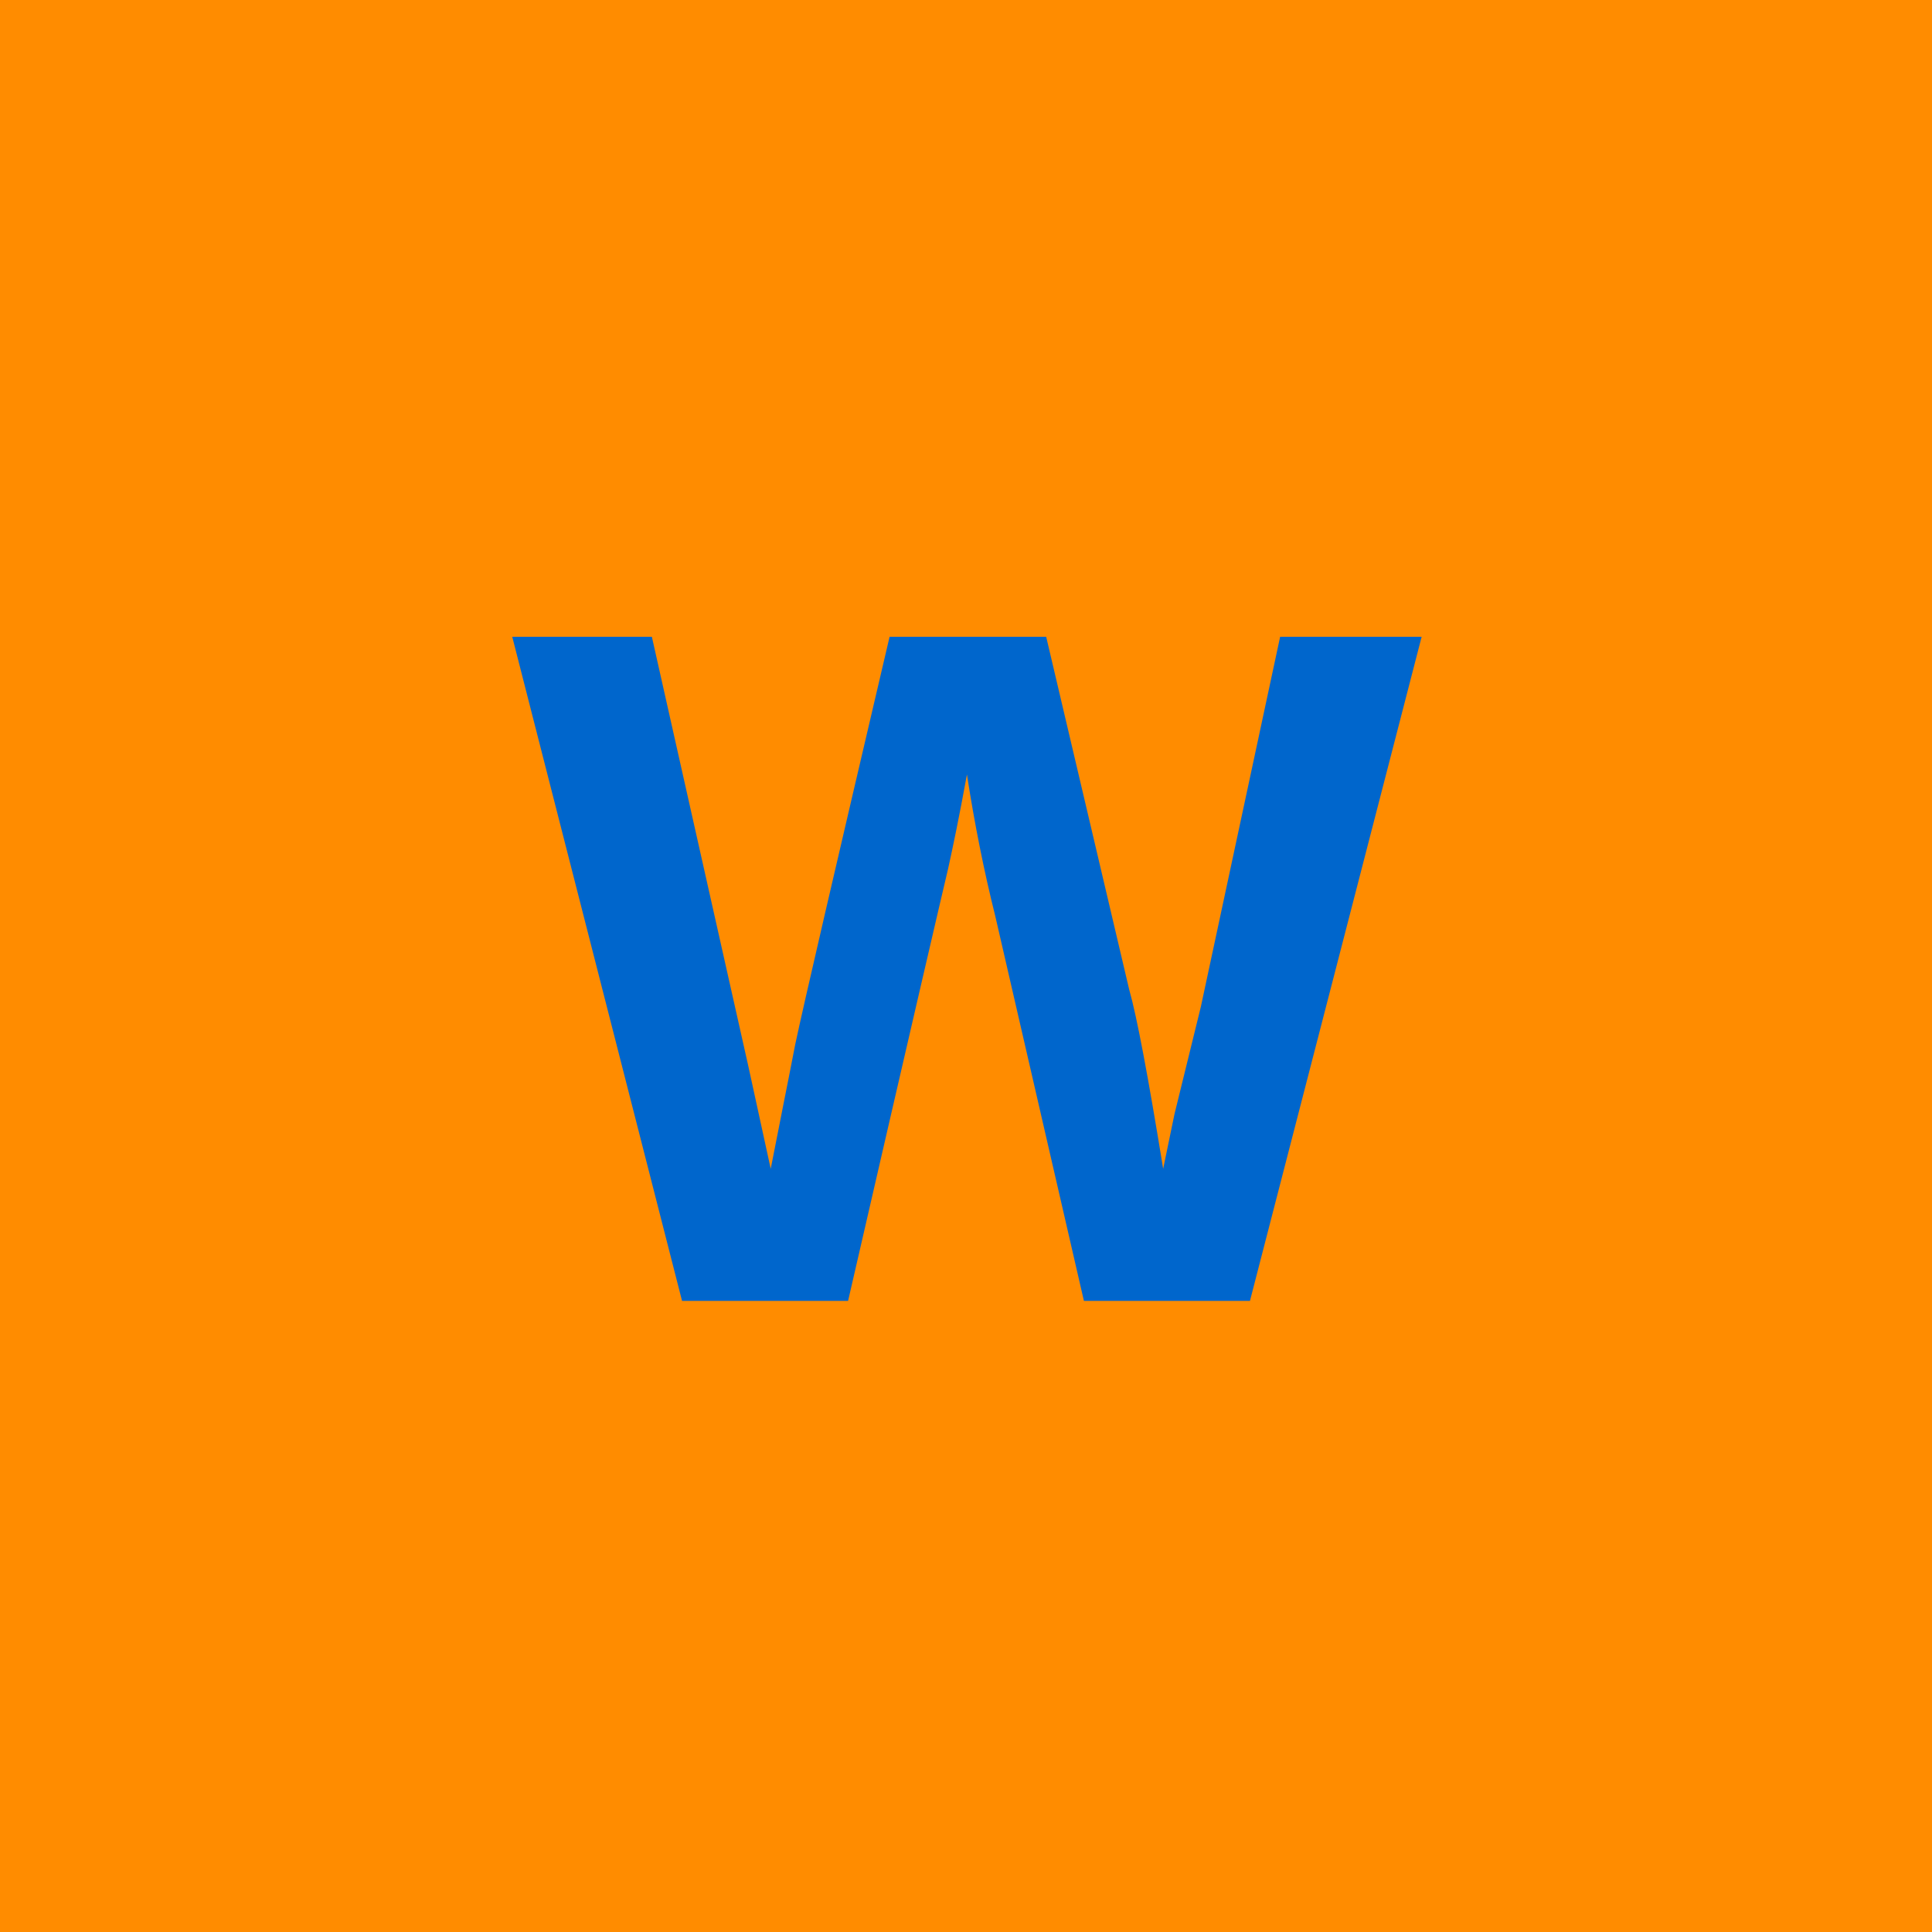
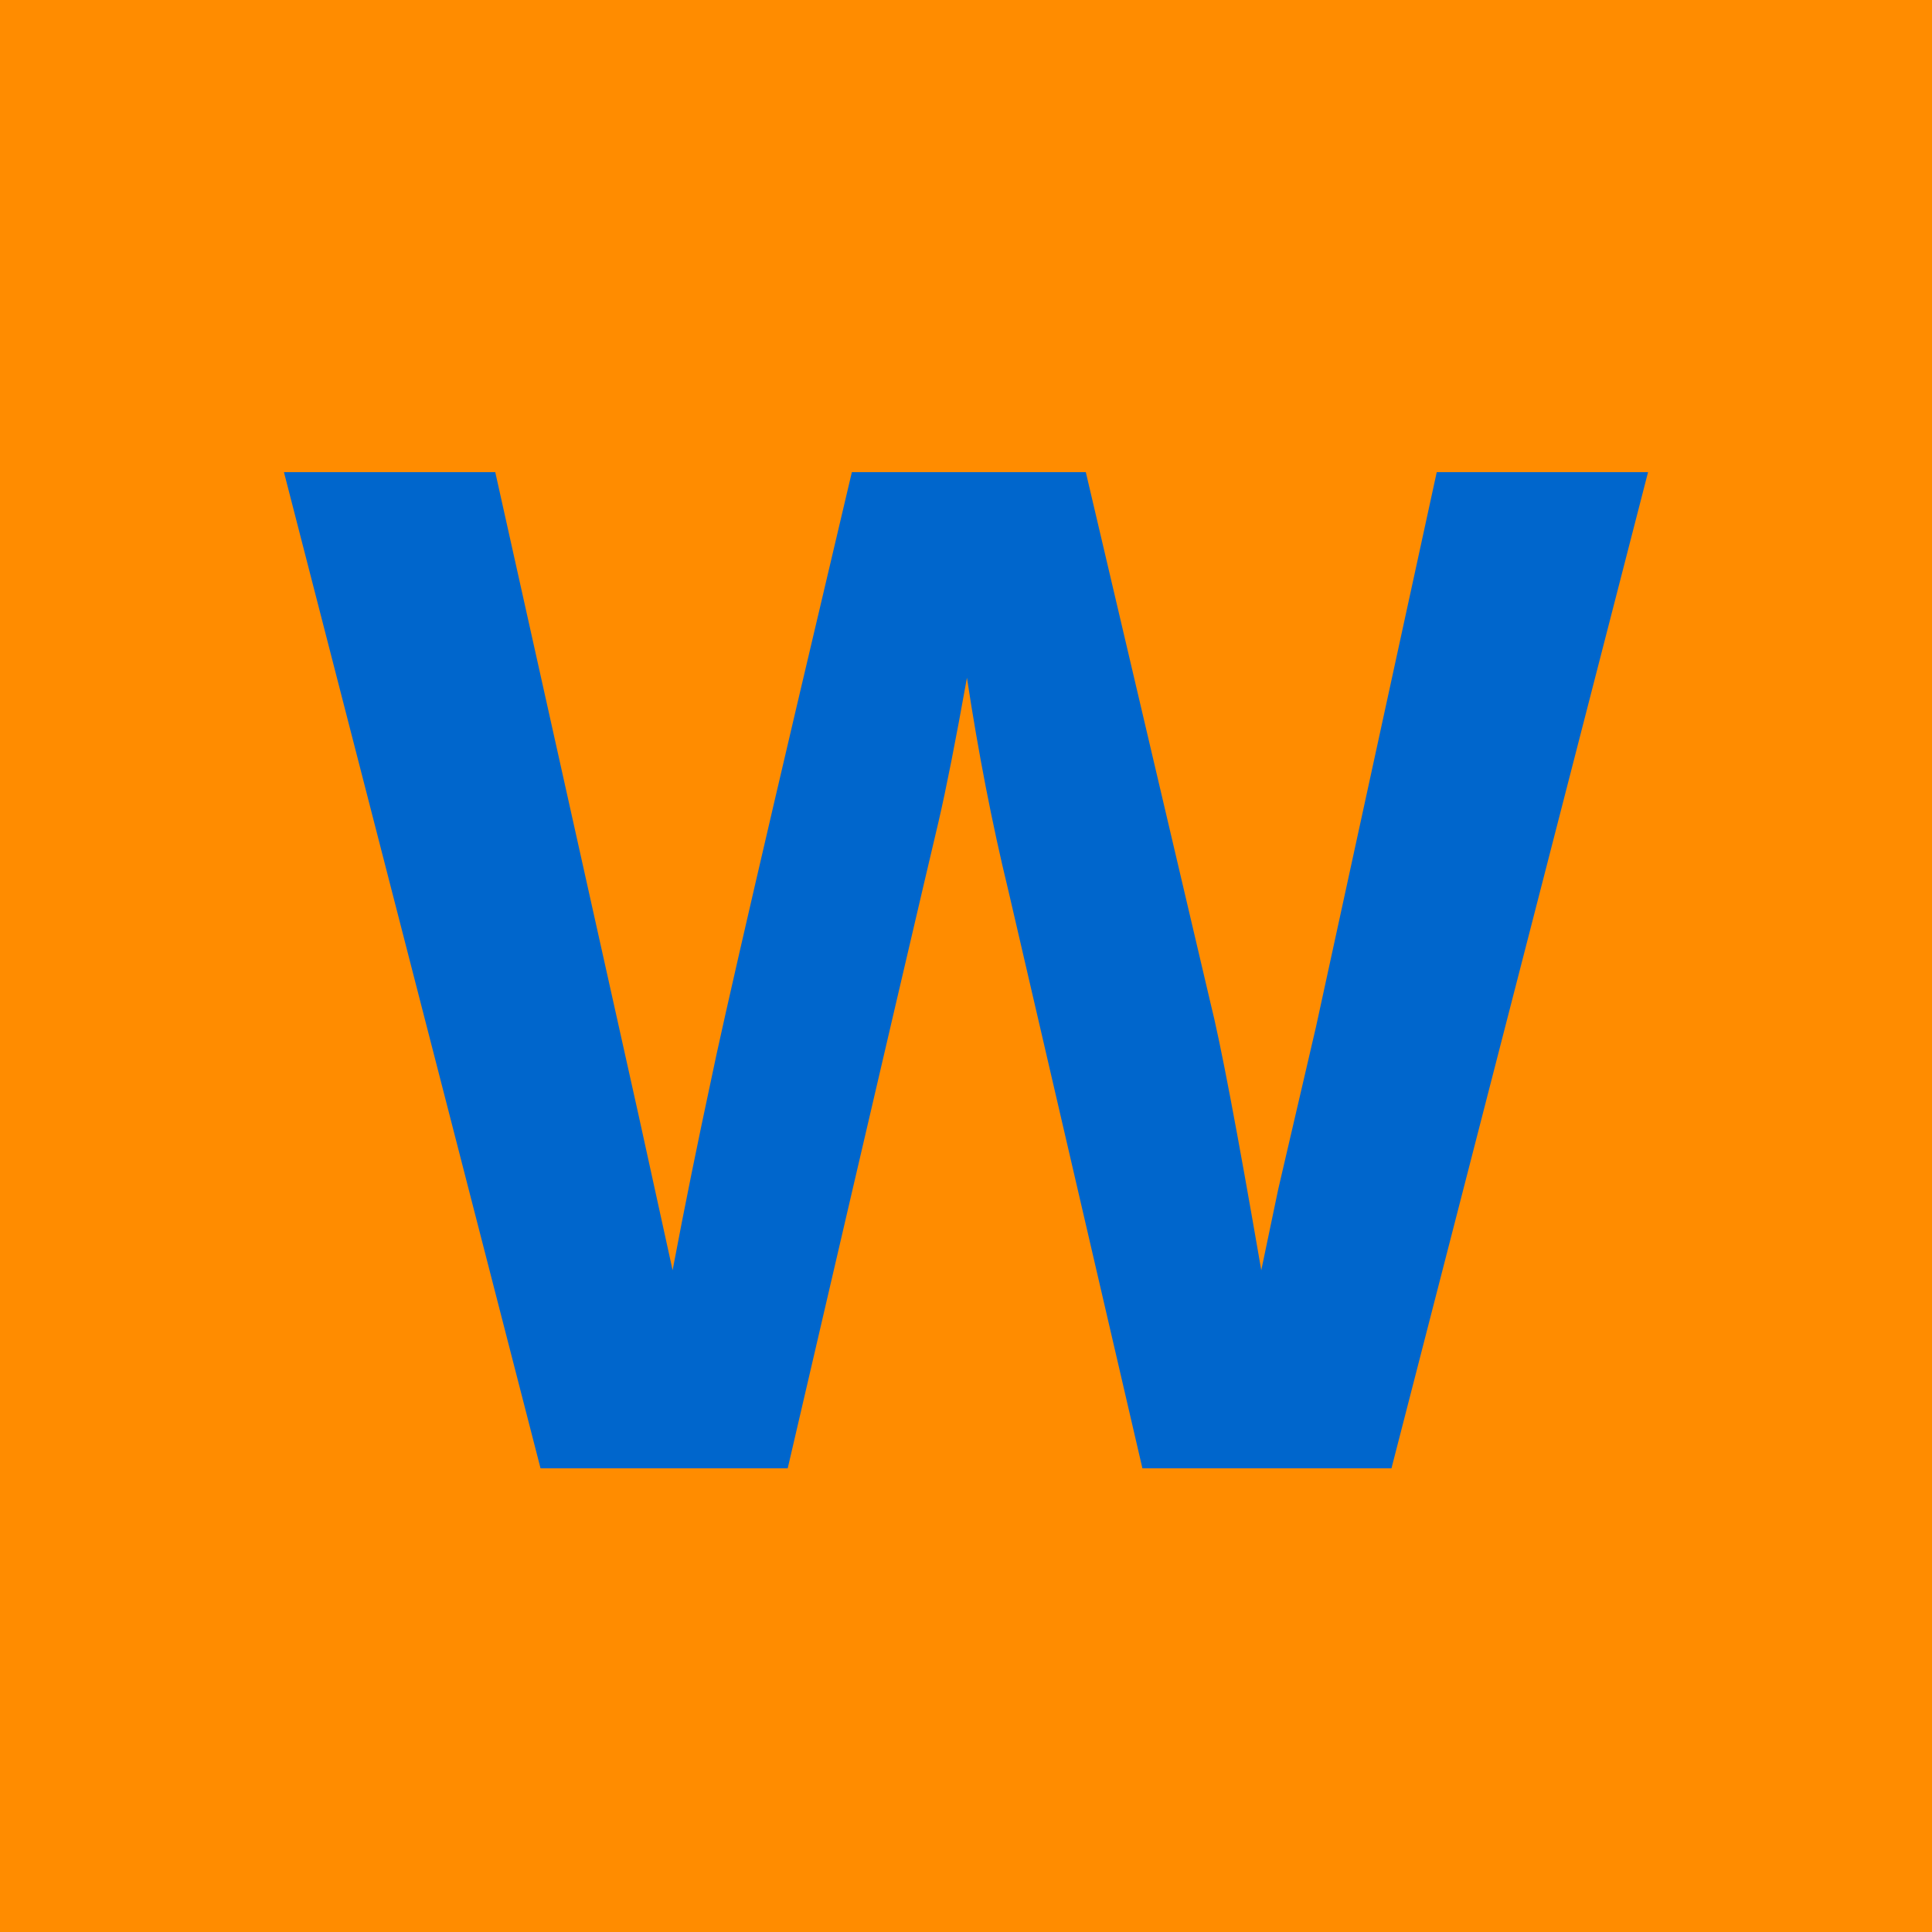
<svg xmlns="http://www.w3.org/2000/svg" width="16" height="16">
  <rect width="16" height="16" fill="#FF8C00" />
-   <text x="50%" y="50%" font-family="Arial, sans-serif" font-size="8" font-weight="bold" fill="#0066CC" text-anchor="middle" dominant-baseline="central">W</text>
+   <text x="50%" y="50%" font-family="Arial, sans-serif" font-size="12" font-weight="bold" fill="#0066CC" text-anchor="middle" dominant-baseline="central">W</text>
</svg>
